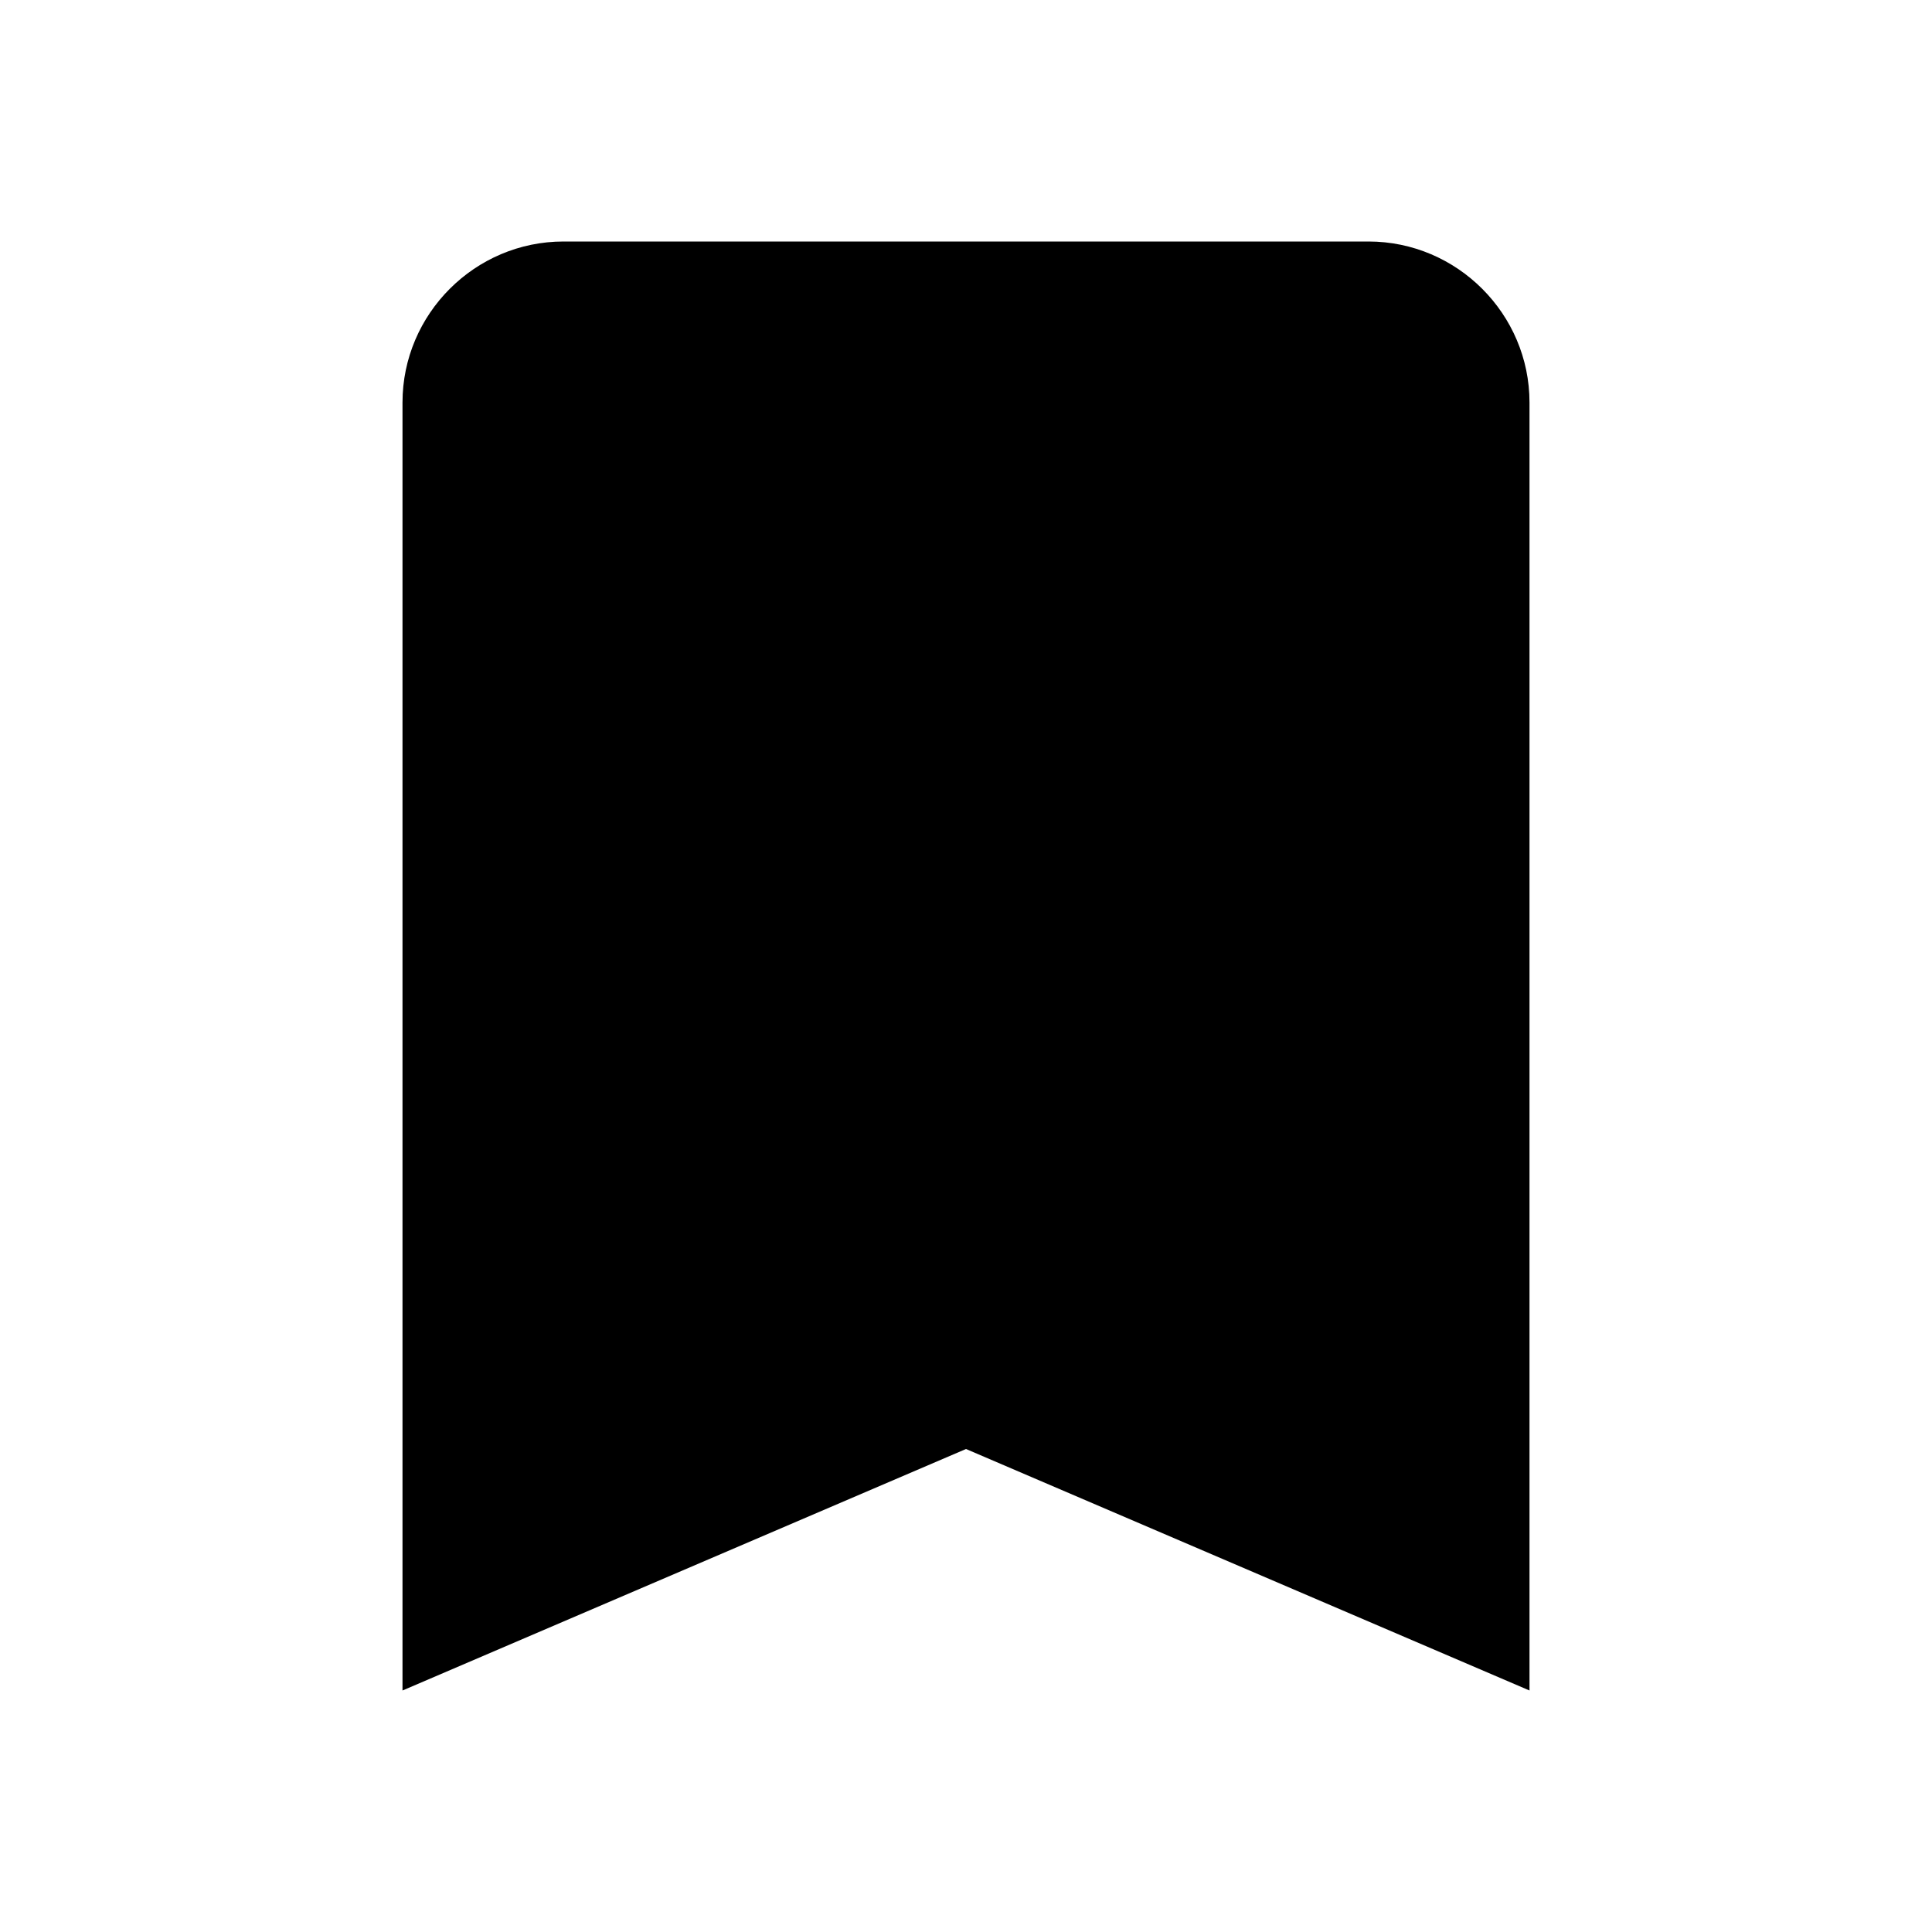
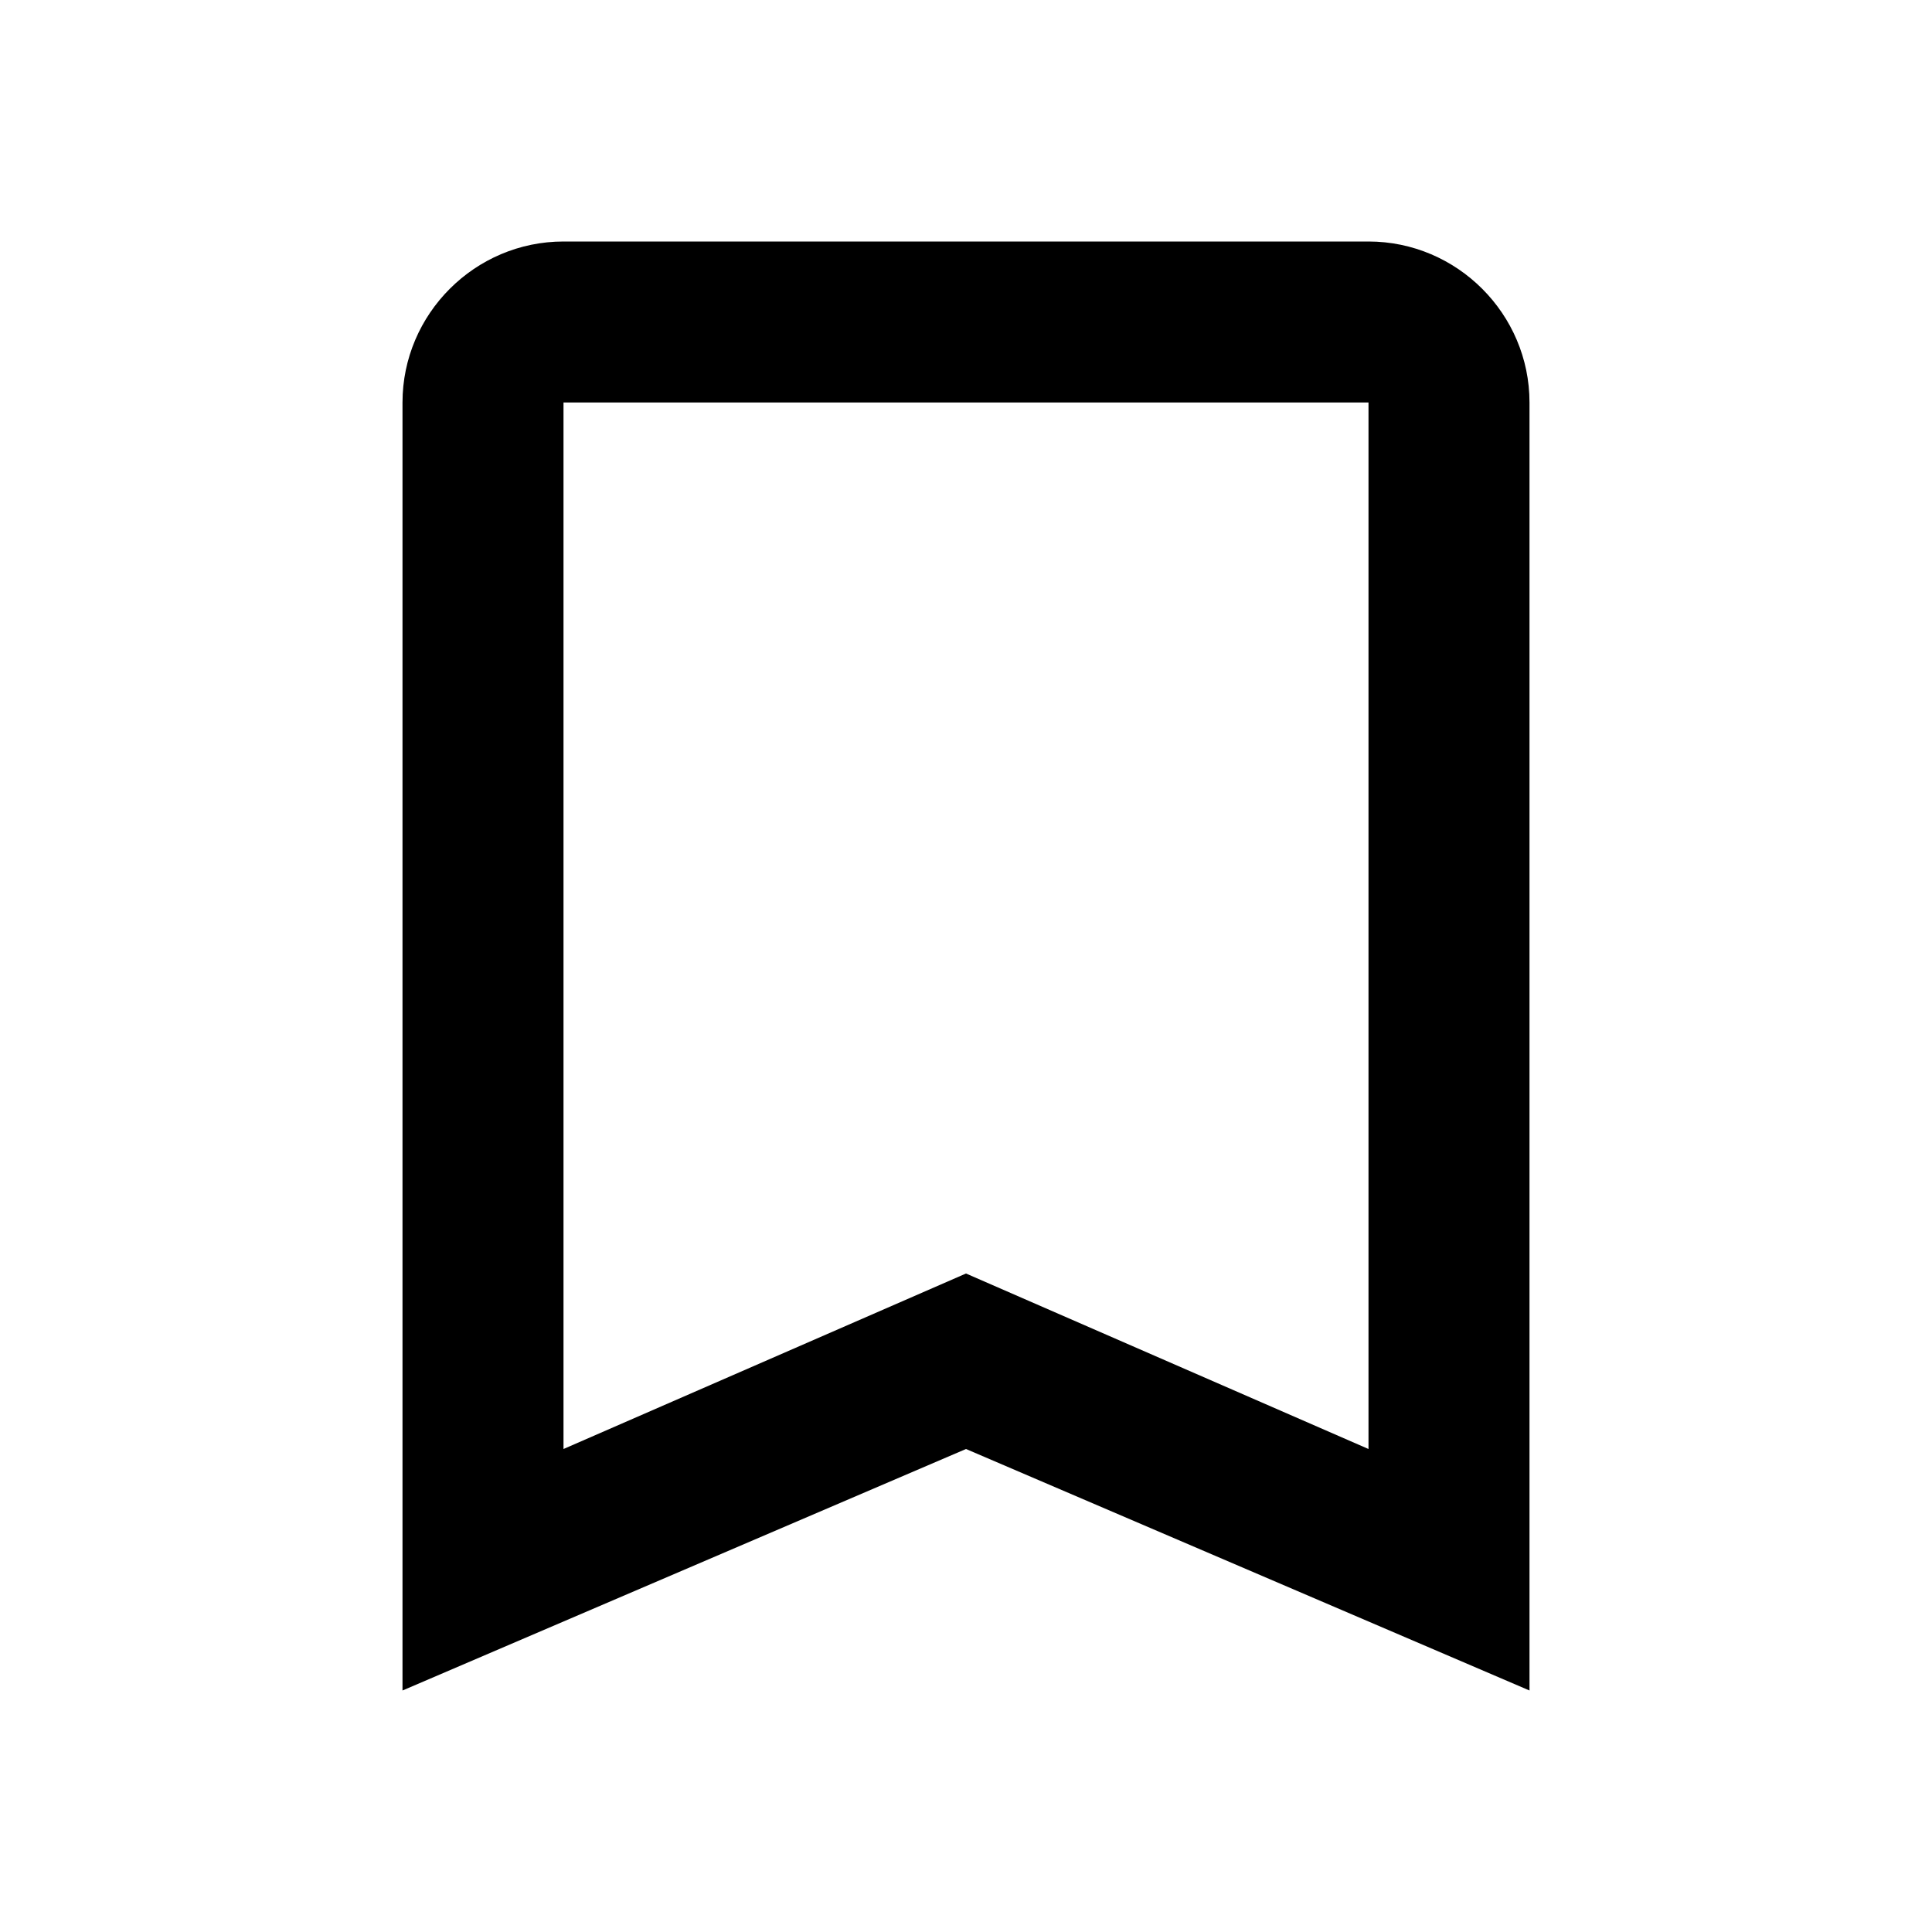
<svg xmlns="http://www.w3.org/2000/svg" height="24" viewBox="0 0 24 24" width="24">
  <path d="M0 0h24v24H0V0z" fill="none" />
-   <path d="M17 3H7c-1.1 0-2 .9-2 2v16l7-3 7 3V5c0-1.1-.9-2-2-2z" />
+   <path d="M17 3H7c-1.1 0-2 .9-2 2v16l7-3 7 3V5c0-1.1-.9-2-2-2zm0 15l-5-2.18L7 18V5h10v13z" />
</svg>
